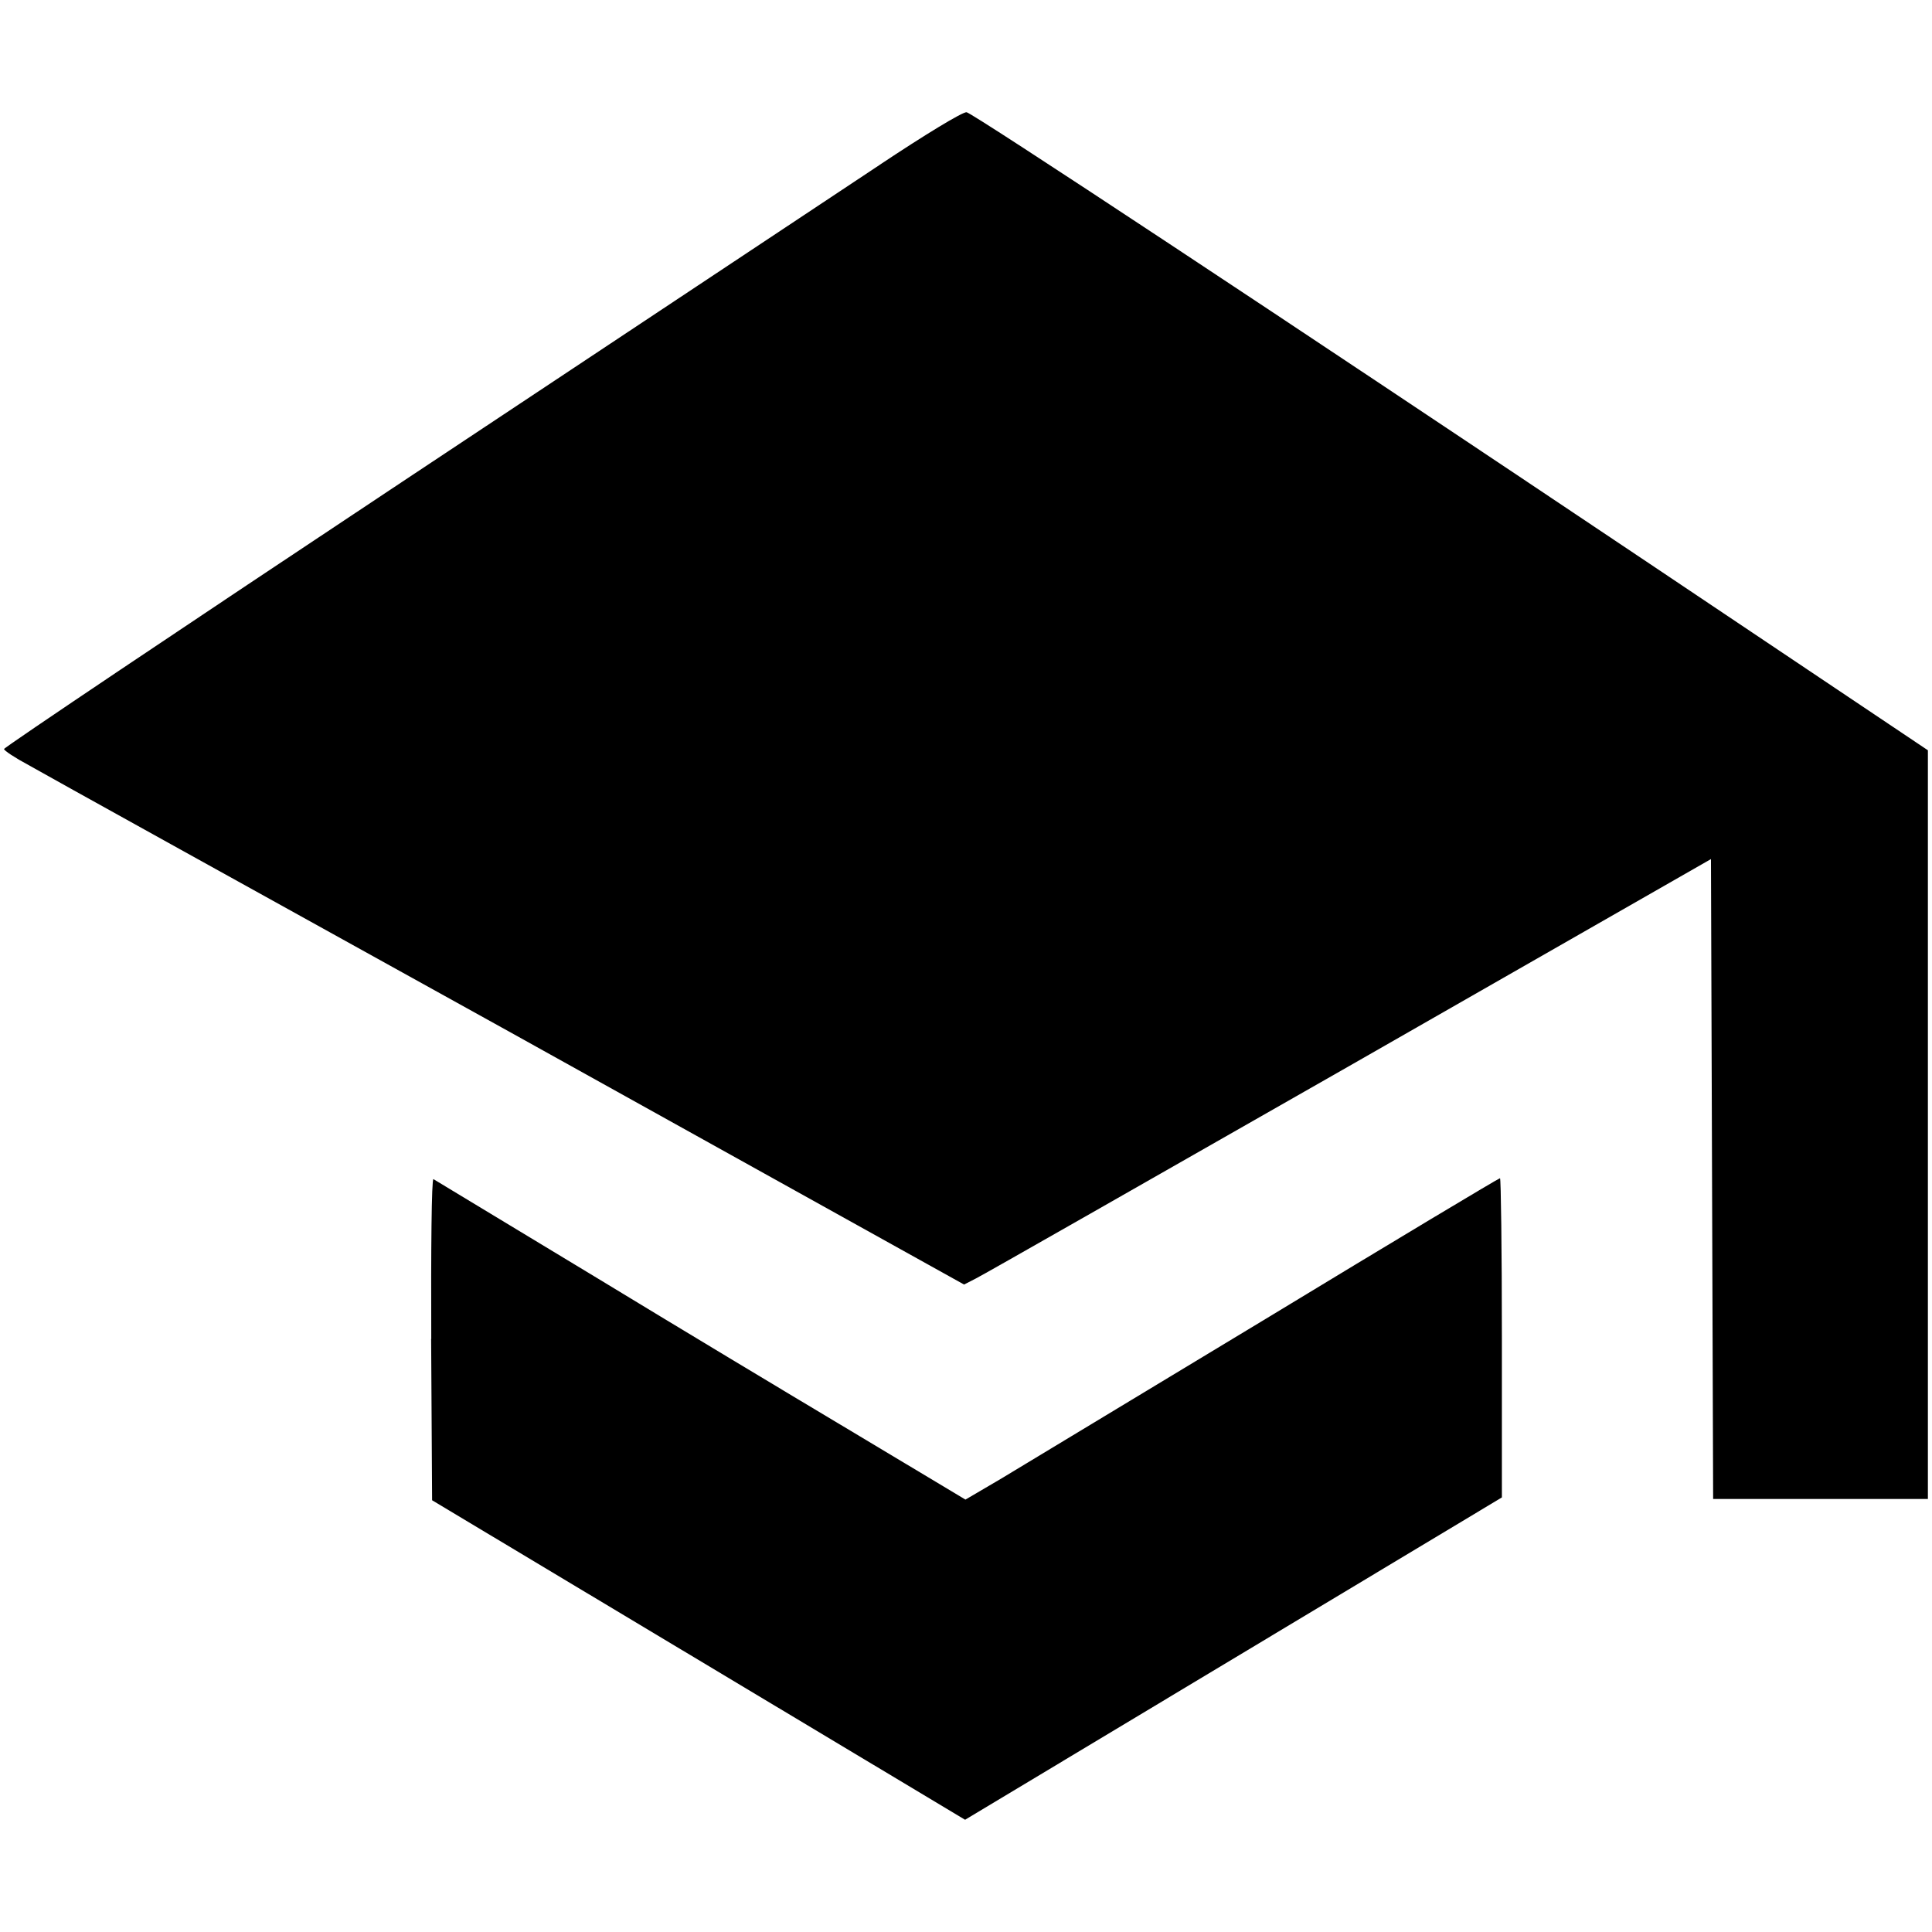
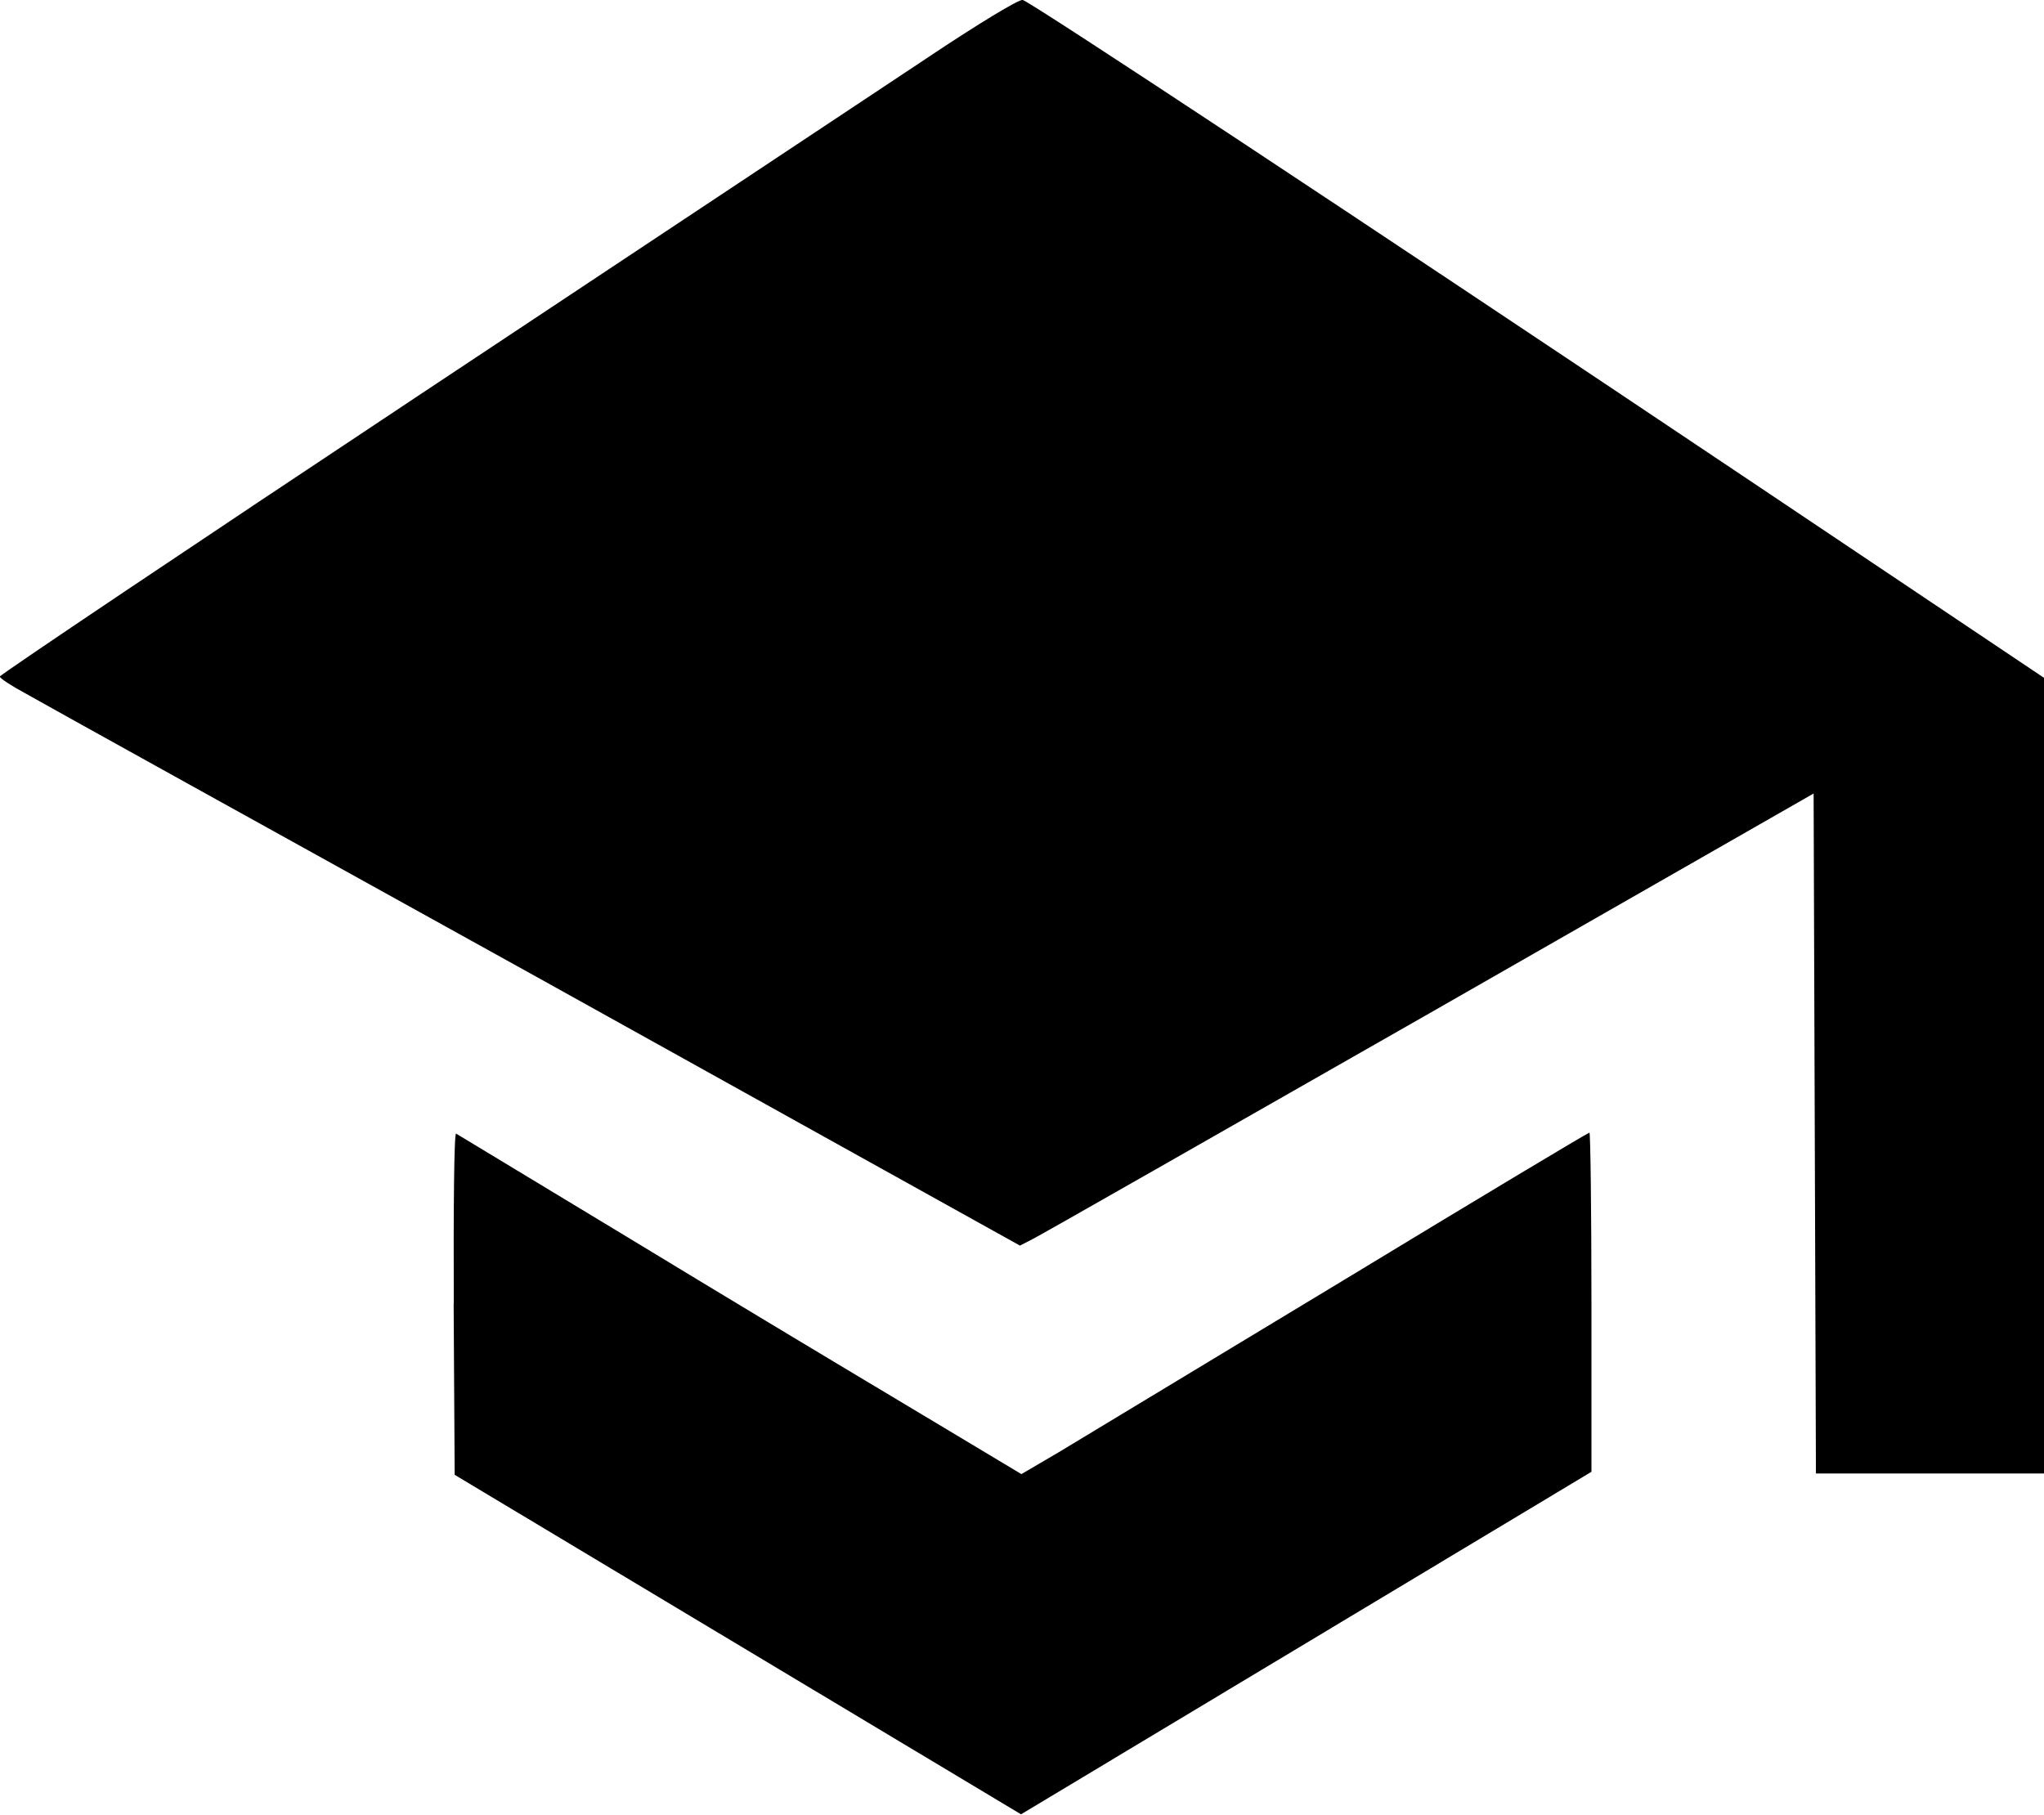
- <svg xmlns="http://www.w3.org/2000/svg" fill="#000000" height="800px" viewBox="0 0 32 32" width="800px">
+ <svg xmlns="http://www.w3.org/2000/svg" fill="#000000" viewBox="0.07 1.86 31.86 28.28">
  <g id="SVGRepo_bgCarrier" stroke-width="0" />
  <g id="SVGRepo_tracerCarrier" stroke-linecap="round" stroke-linejoin="round" />
  <g id="SVGRepo_iconCarrier">
    <path d="M14.573 2.729c-0.729 0.484-4.292 2.849-7.917 5.255s-6.589 4.396-6.589 4.422c0 0.026 0.182 0.146 0.406 0.266 0.224 0.13 3.797 2.109 7.953 4.411l7.542 4.193 0.193-0.099c0.109-0.052 2.891-1.641 6.188-3.521l5.99-3.427 0.036 10.599h3.557v-12.401l-4.615-3.094c-6.219-4.167-11.188-7.448-11.307-7.474-0.063-0.010-0.703 0.38-1.438 0.87zM7.141 22.177l0.016 2.672 8.828 5.292 8.891-5.339v-2.641c0-1.458-0.016-2.646-0.031-2.646-0.021 0-1.76 1.042-3.87 2.323l-4.406 2.661-0.578 0.339-1.755-1.052c-1.464-0.875-2.927-1.755-4.385-2.641l-2.672-1.615c-0.031-0.010-0.042 1.177-0.036 2.646z" />
  </g>
</svg>
